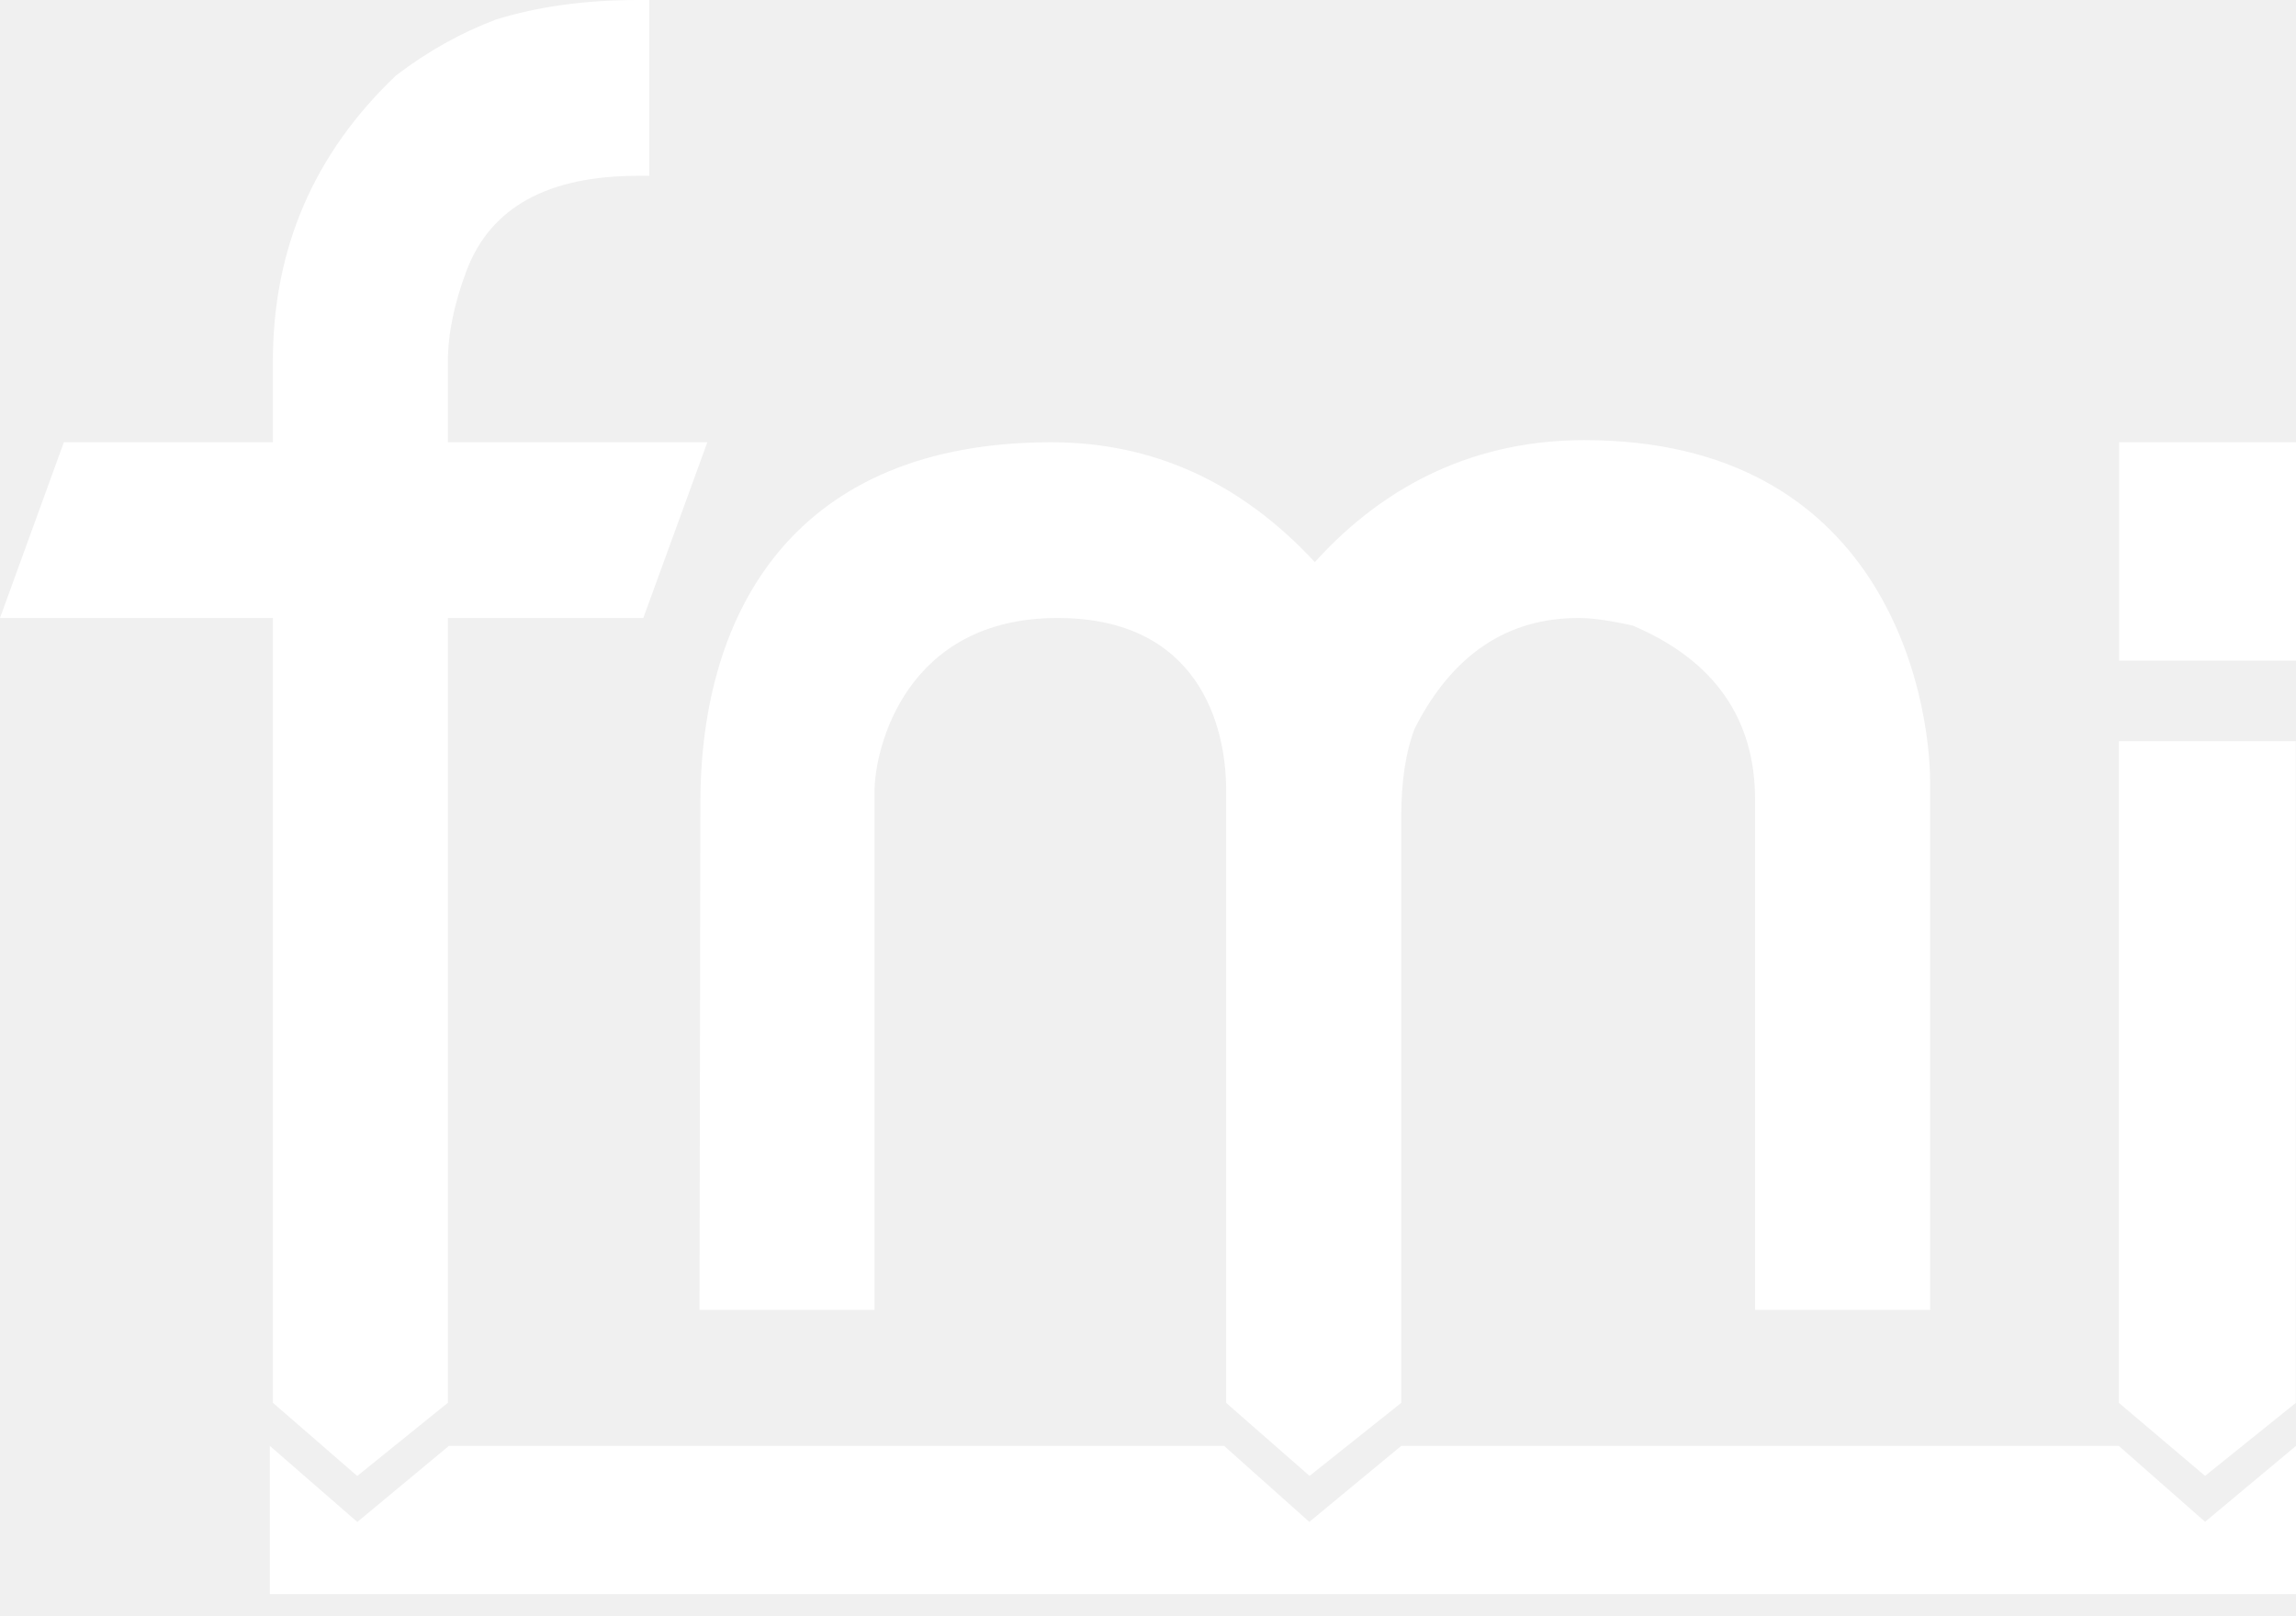
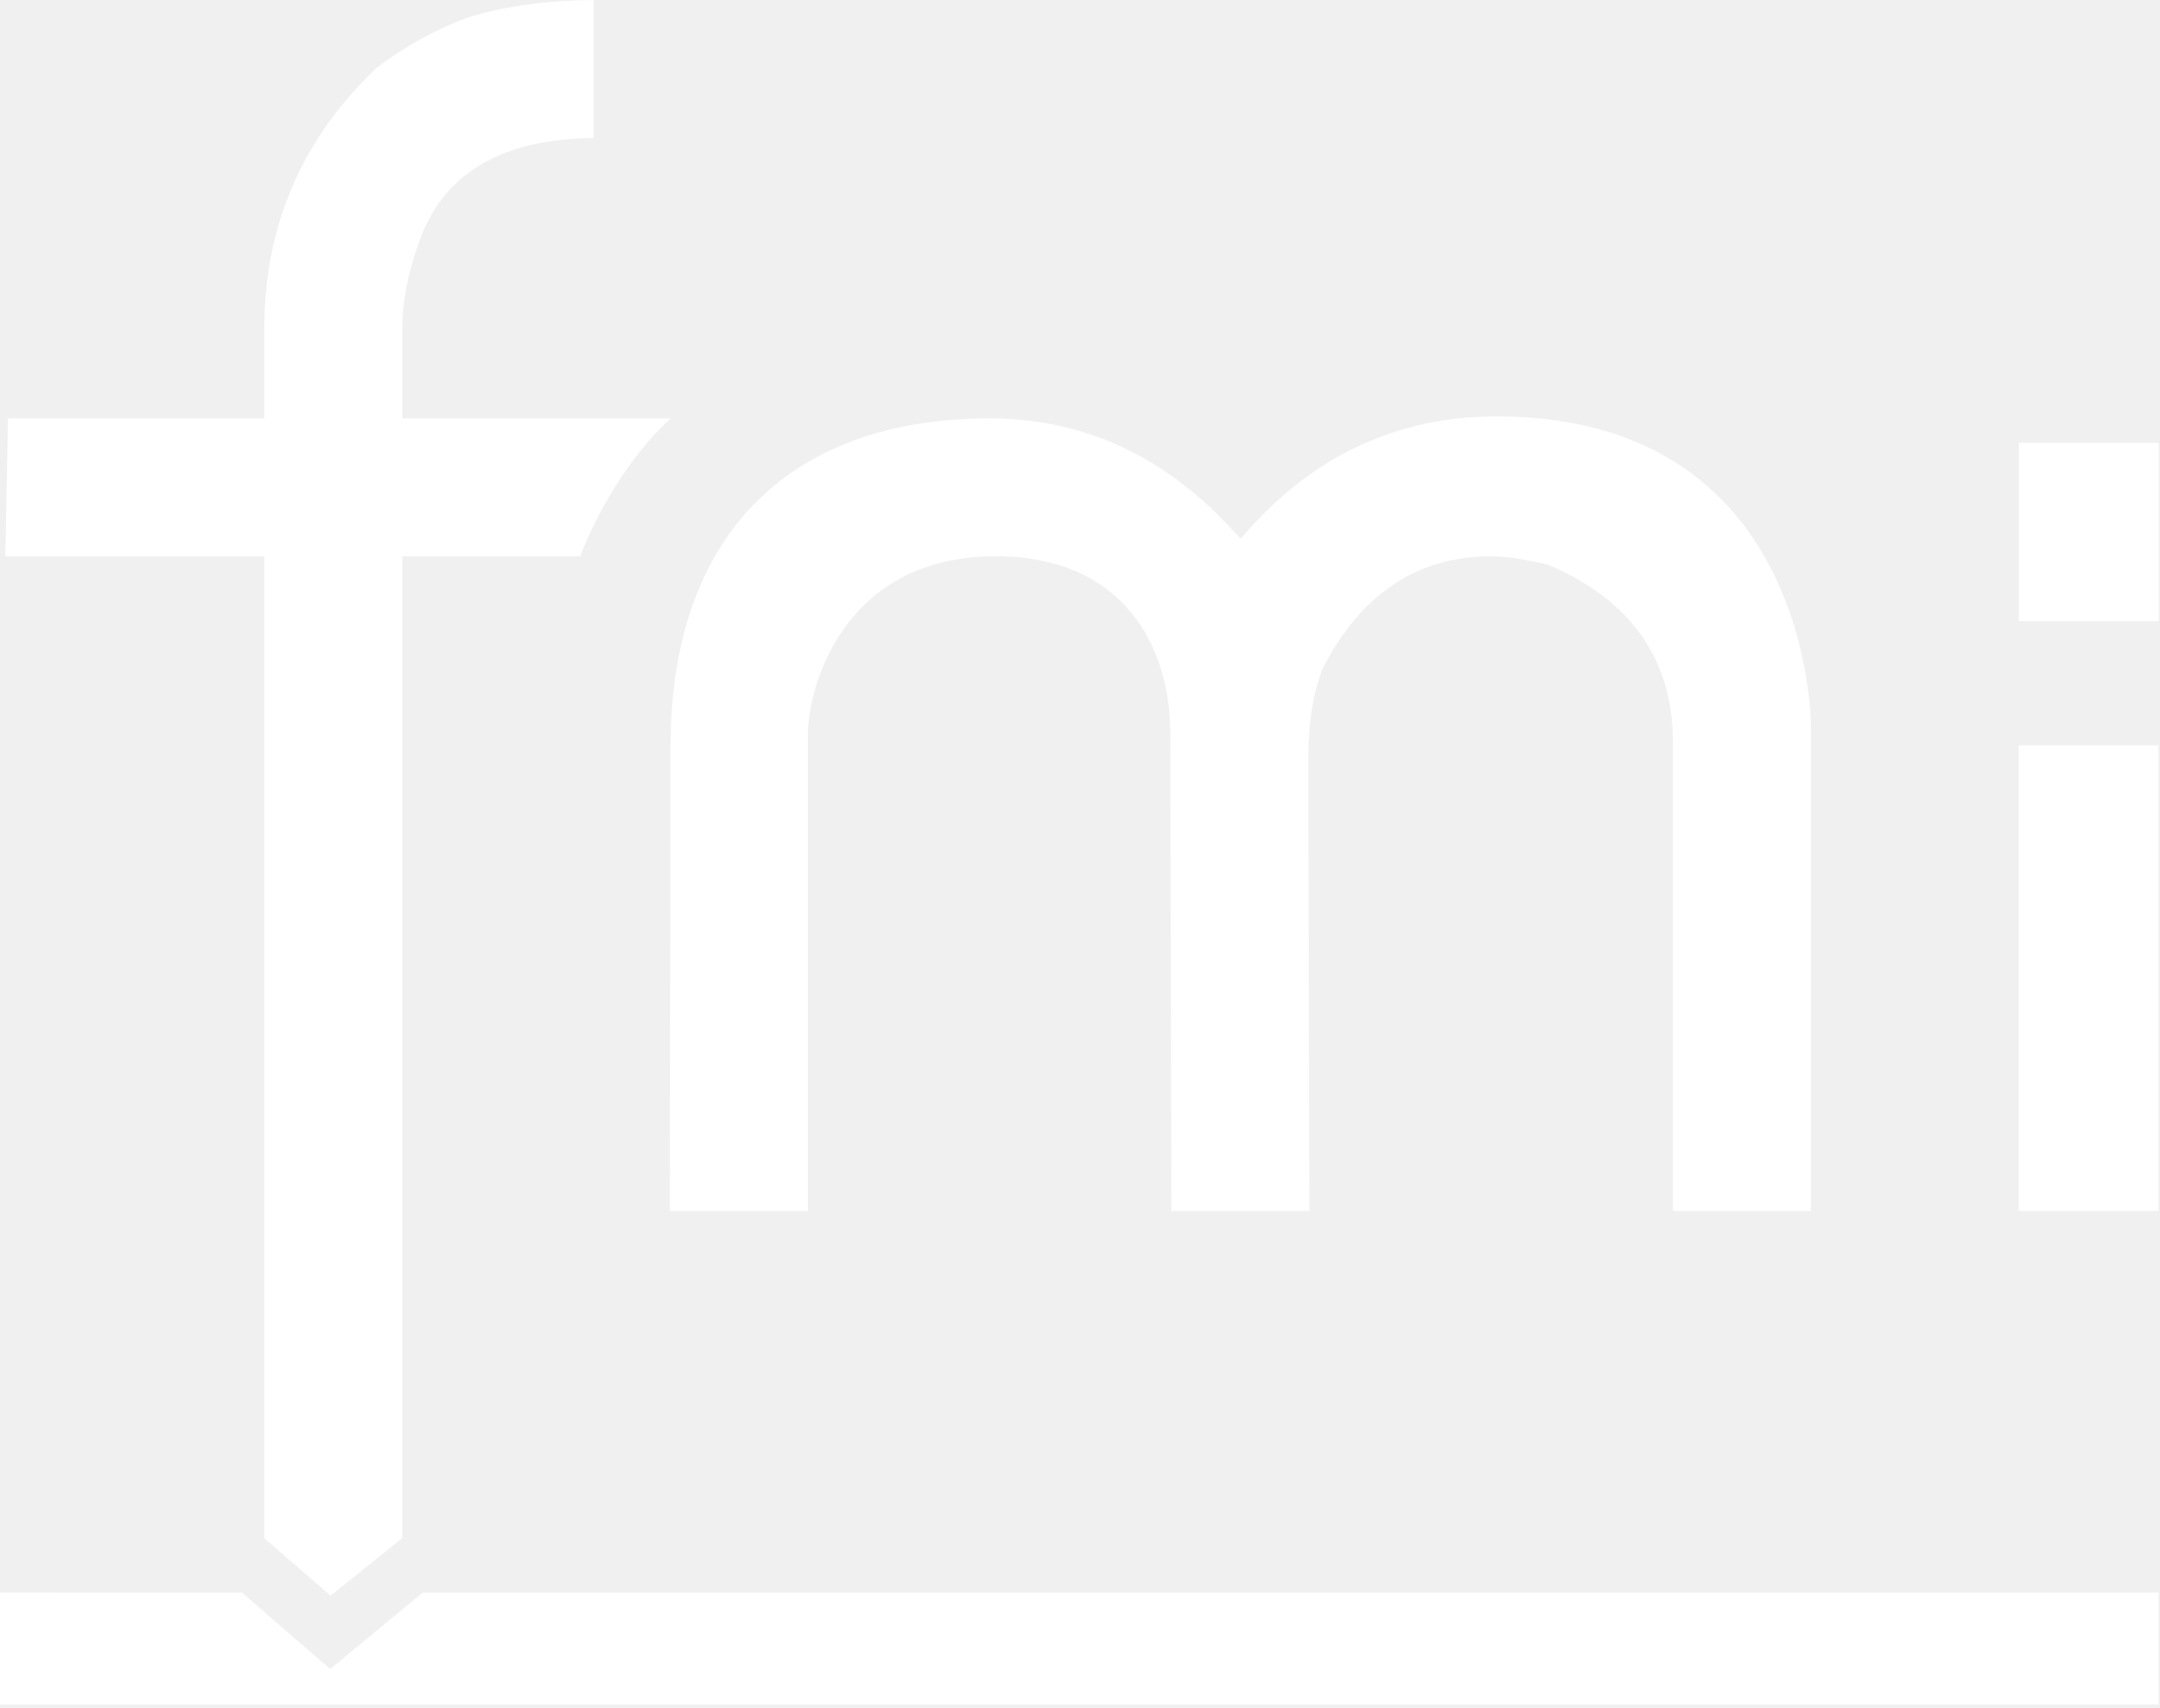
- <svg xmlns="http://www.w3.org/2000/svg" width="100%" height="100%" viewBox="0 0 27 19" version="1.1" xml:space="preserve" style="fill-rule:evenodd;clip-rule:evenodd;stroke-linejoin:round;stroke-miterlimit:1.414;">
-   <path d="M27,18.75l-23.827,0l0,-1.743l1.029,0.895l1.077,-0.895l9.116,0l1.002,0.894l1.081,-0.894l8.438,0l1.015,0.893l1.069,-0.893l0,1.743Z" style="fill:#fff;fill-rule:nonzero;" />
-   <path d="M7.503,0l0.132,0l0,2.068l-0.132,0c-1.061,0 -1.732,0.37 -2.014,1.109c-0.148,0.391 -0.222,0.75 -0.222,1.074l0,0.951l3.051,0l-0.753,2.067l-2.298,0l0,9.231l-1.066,0.861l-0.992,-0.861l0,-9.231l-3.209,0l0.751,-2.067l2.458,0l0,-0.951c0,-1.325 0.482,-2.446 1.449,-3.364c0.371,-0.283 0.762,-0.502 1.174,-0.657c0.496,-0.154 1.052,-0.23 1.671,-0.23" style="fill:#fff;fill-rule:nonzero;" />
-   <path d="M12.361,5.202c1.196,0 2.229,0.469 3.101,1.41c0.849,-0.941 1.921,-1.435 3.17,-1.435c3.497,0 4.066,2.951 4.066,4.045l0,6.185l-2.059,0l0,-5.999c0,-0.958 -0.48,-1.641 -1.439,-2.05c-0.265,-0.059 -0.478,-0.089 -0.636,-0.089c-0.843,0 -1.485,0.432 -1.926,1.296c-0.108,0.278 -0.16,0.627 -0.16,1.047l0,6.889l-1.078,0.859l-0.981,-0.859l0,-7.208c0,-0.758 -0.324,-2.024 -1.983,-2.024c-1.788,0 -2.152,1.535 -2.152,2.042l0,6.096l-2.058,0l0.01,-5.956c0,-2.288 1.129,-4.249 4.125,-4.249" style="fill:#fff;fill-rule:nonzero;" />
-   <path d="M24.917,8.718l0,7.783l1.014,0.859l1.067,-0.859l0,-7.783l-2.081,0Z" style="fill:#fff;fill-rule:nonzero;" />
-   <rect x="24.92" y="5.202" width="2.08" height="2.569" style="fill:#fff;" />
+ <svg xmlns="http://www.w3.org/2000/svg" width="100%" height="100%" viewBox="0 0 673 532" version="1.1" xml:space="preserve" style="fill-rule:evenodd;clip-rule:evenodd;stroke-linejoin:round;stroke-miterlimit:2;">
+   <g transform="matrix(8.33333,0,0,8.33333,0,496.248)">
+     <path d="M0,4.184L0,0L9.048,0.002L12.347,2.859L15.799,0.002L80.708,0.002L80.708,4.184L0,4.184Z" style="fill:white;fill-rule:nonzero;" />
+   </g>
+   <g transform="matrix(8.33333,0,0,8.33333,521.25,129.752)">
+     <path d="M0,29.71L0,12.196C0,9.097 -1.572,6.858 -4.673,5.544C-5.617,5.323 -6.284,5.231 -6.802,5.231C-9.55,5.231 -11.666,6.639 -13.093,9.418C-13.46,10.358 -13.634,11.482 -13.634,12.81L-13.595,29.71L-18.754,29.71L-18.794,11.848C-18.794,8.649 -20.507,5.231 -25.318,5.231C-31.056,5.231 -32.346,10.174 -32.346,11.904L-32.346,29.71L-37.505,29.71L-37.478,12.326C-37.478,4.54 -33.128,0.074 -25.542,0.074C-22.099,0.074 -19.078,1.445 -16.56,4.148L-16.167,4.569L-15.781,4.142C-13.289,1.394 -10.198,0 -6.594,0C5.026,0 5.16,11.163 5.16,11.638L5.16,29.71L0,29.71Z" style="fill:white;fill-rule:nonzero;" />
+   </g>
+   <g transform="matrix(8.33333,0,0,8.33333,-1545.92,-1391.12)">
+     <rect x="260.985" y="194.803" width="5.227" height="17.411" style="fill:white;" />
+   </g>
+   <g transform="matrix(8.33333,0,0,8.33333,-1545.92,-1669.18)">
+     <rect x="260.994" y="216.859" width="5.227" height="6.667" style="fill:white;" />
+   </g>
+   <g transform="matrix(8.33333,0,0,8.33333,82.3583,17.8583)">
+     <path d="M0,55.378L0,18.659L-9.683,18.659L-9.583,13.502L0,13.502L0,10.115C0,6.297 1.418,3.023 4.213,0.381C5.24,-0.397 6.388,-1.036 7.583,-1.483C8.957,-1.907 10.558,-2.131 12.314,-2.143L12.314,3.019C8.958,3.05 6.79,4.286 5.864,6.694C5.396,7.924 5.161,9.074 5.161,10.115L5.161,13.502L15.189,13.502C13.243,15.303 12.164,17.742 11.808,18.659L5.161,18.659L5.161,55.367L2.479,57.521L0,55.378Z" style="fill:white;fill-rule:nonzero;" />
+   </g>
</svg>
